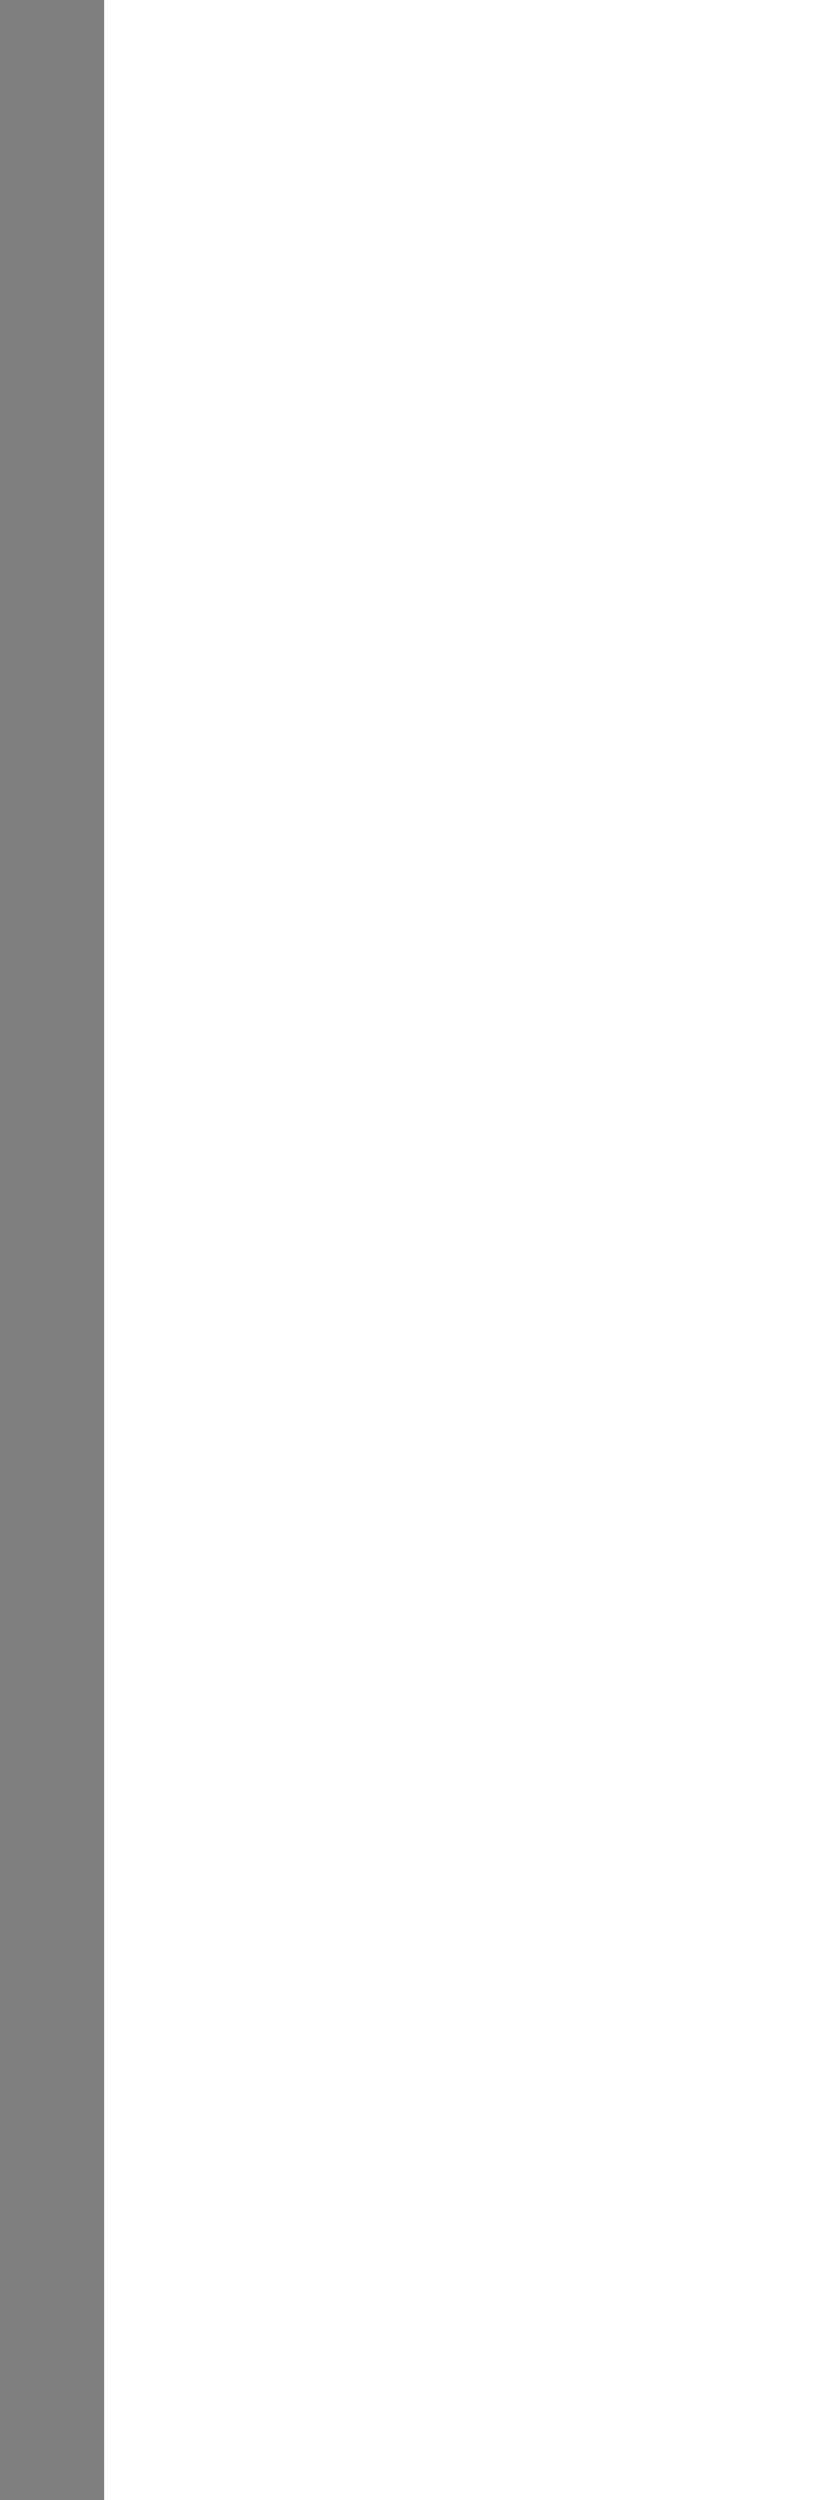
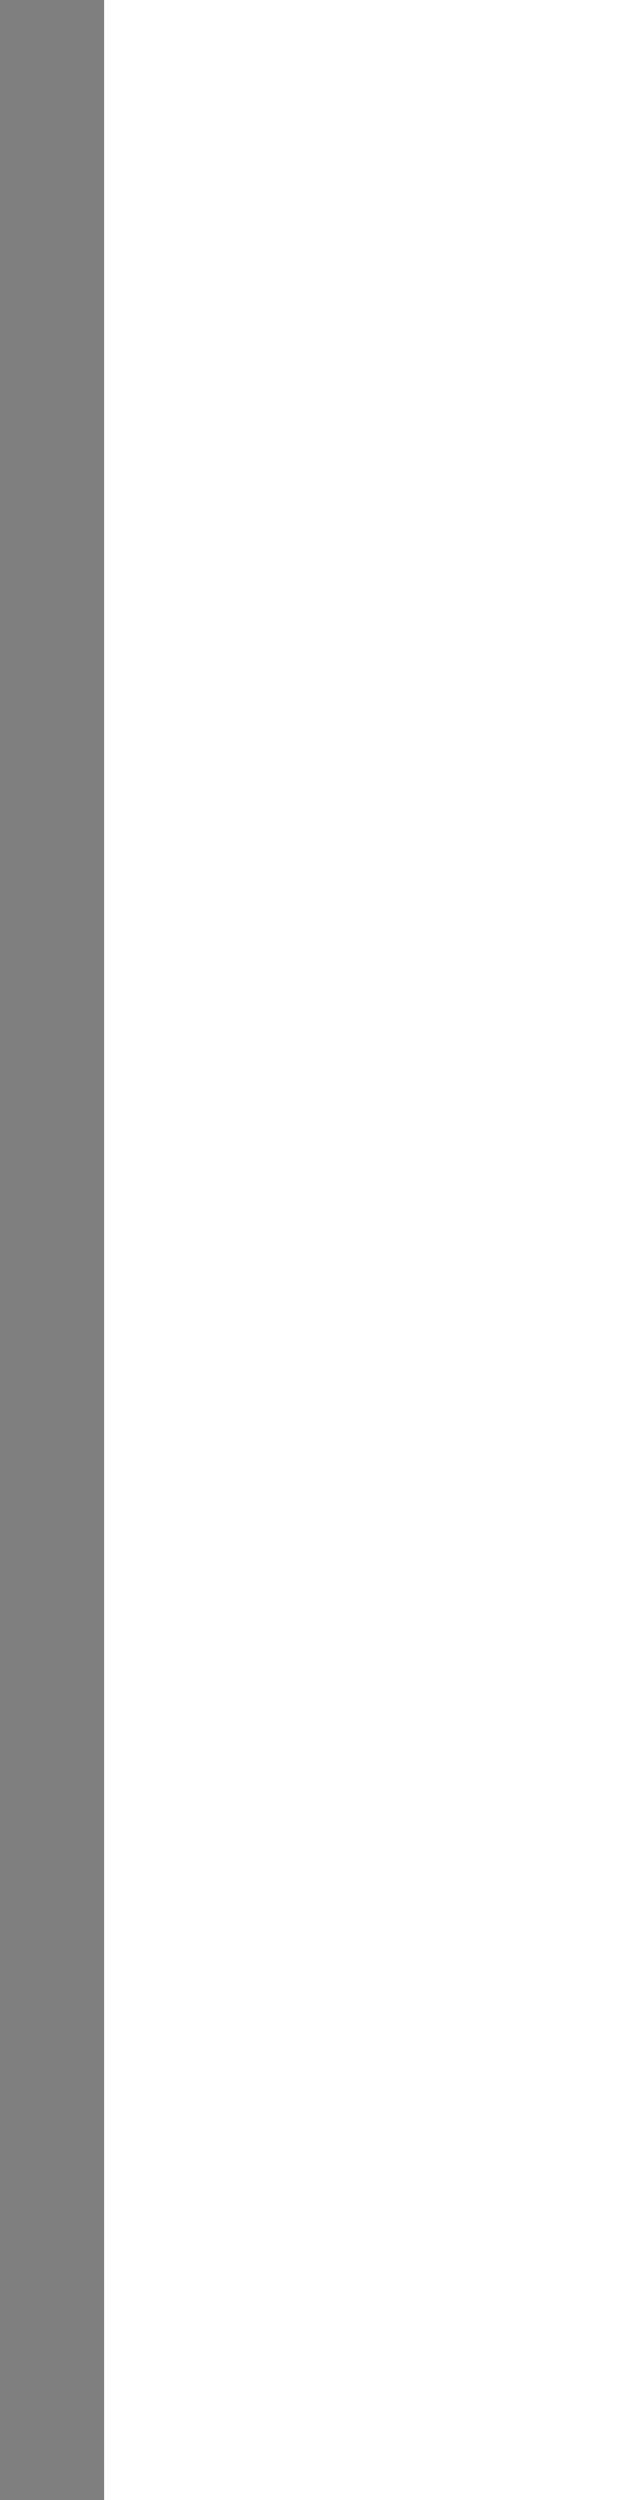
- <svg xmlns="http://www.w3.org/2000/svg" width="8" height="24" id="svg2" version="1.0">
+ <svg xmlns="http://www.w3.org/2000/svg" width="6" height="24" id="svg2" version="1.0">
  <defs id="defs4" />
  <g id="layer1">
    <path style="fill:none;fill-opacity:0.50;fill-rule:evenodd;stroke:black;stroke-width:1px;stroke-linecap:butt;stroke-linejoin:miter;stroke-opacity:0.50" d="M 0.5,0 L 0.5,24" id="path1340" />
  </g>
</svg>
